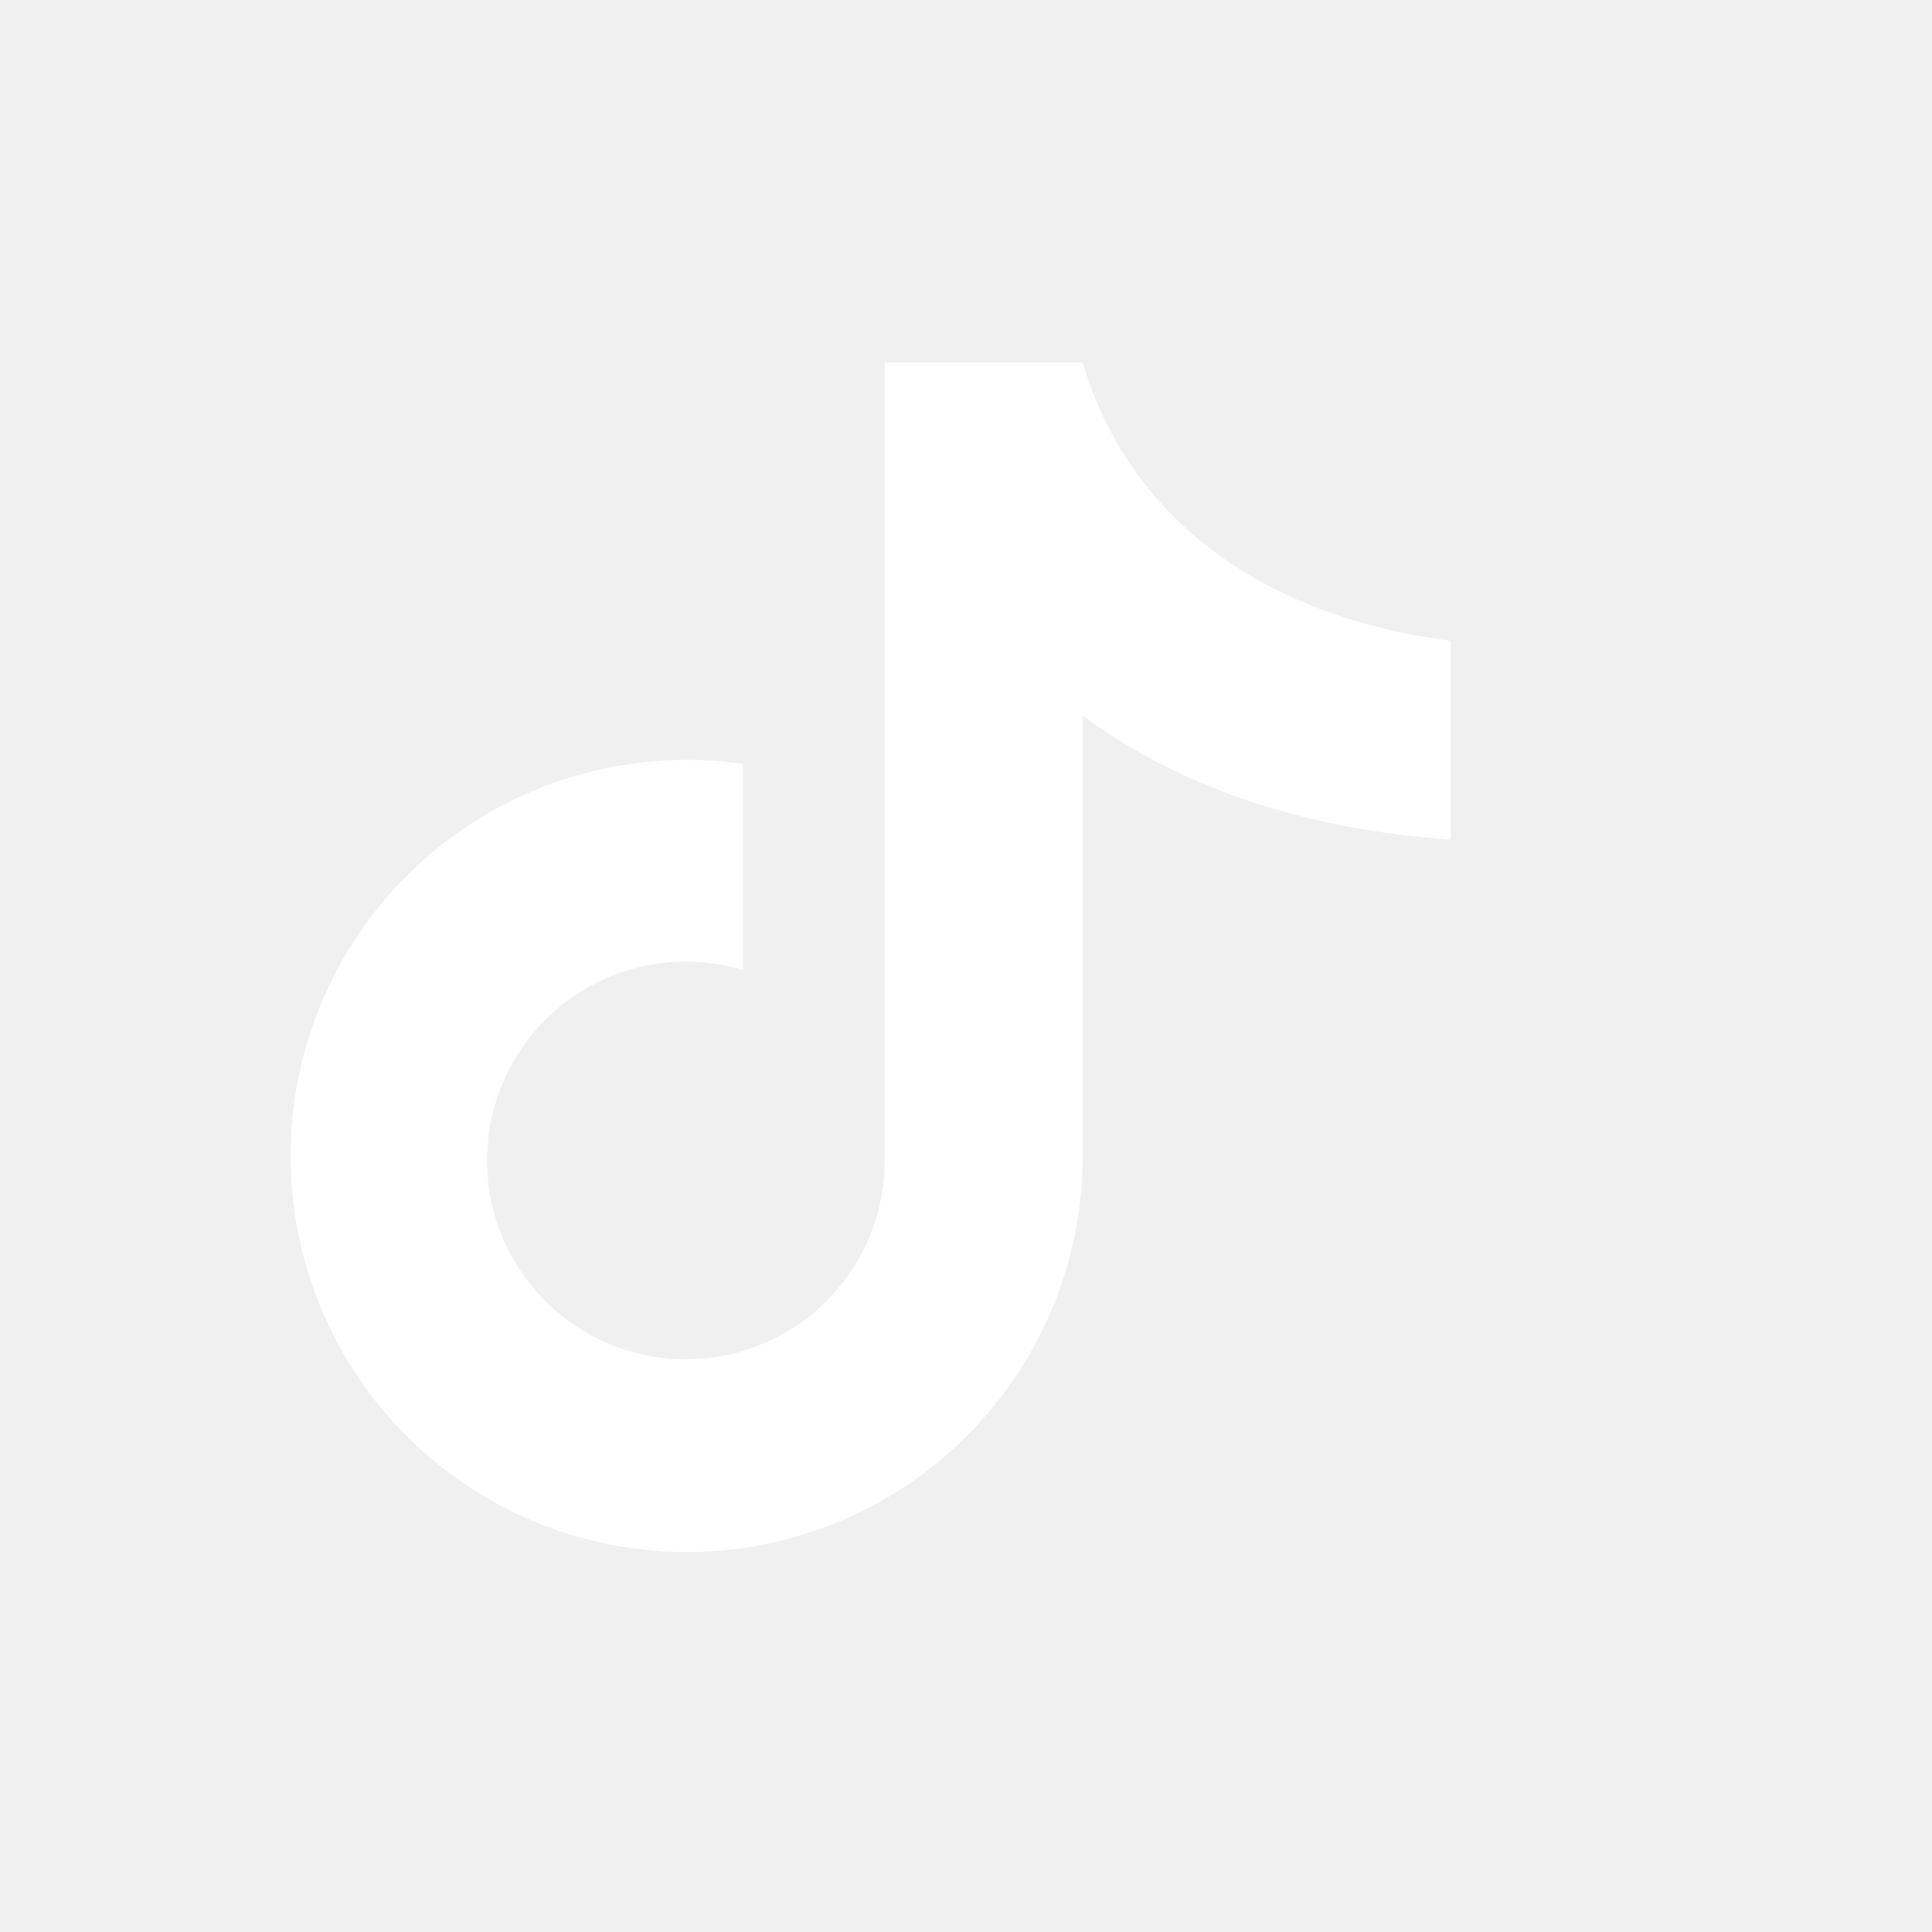
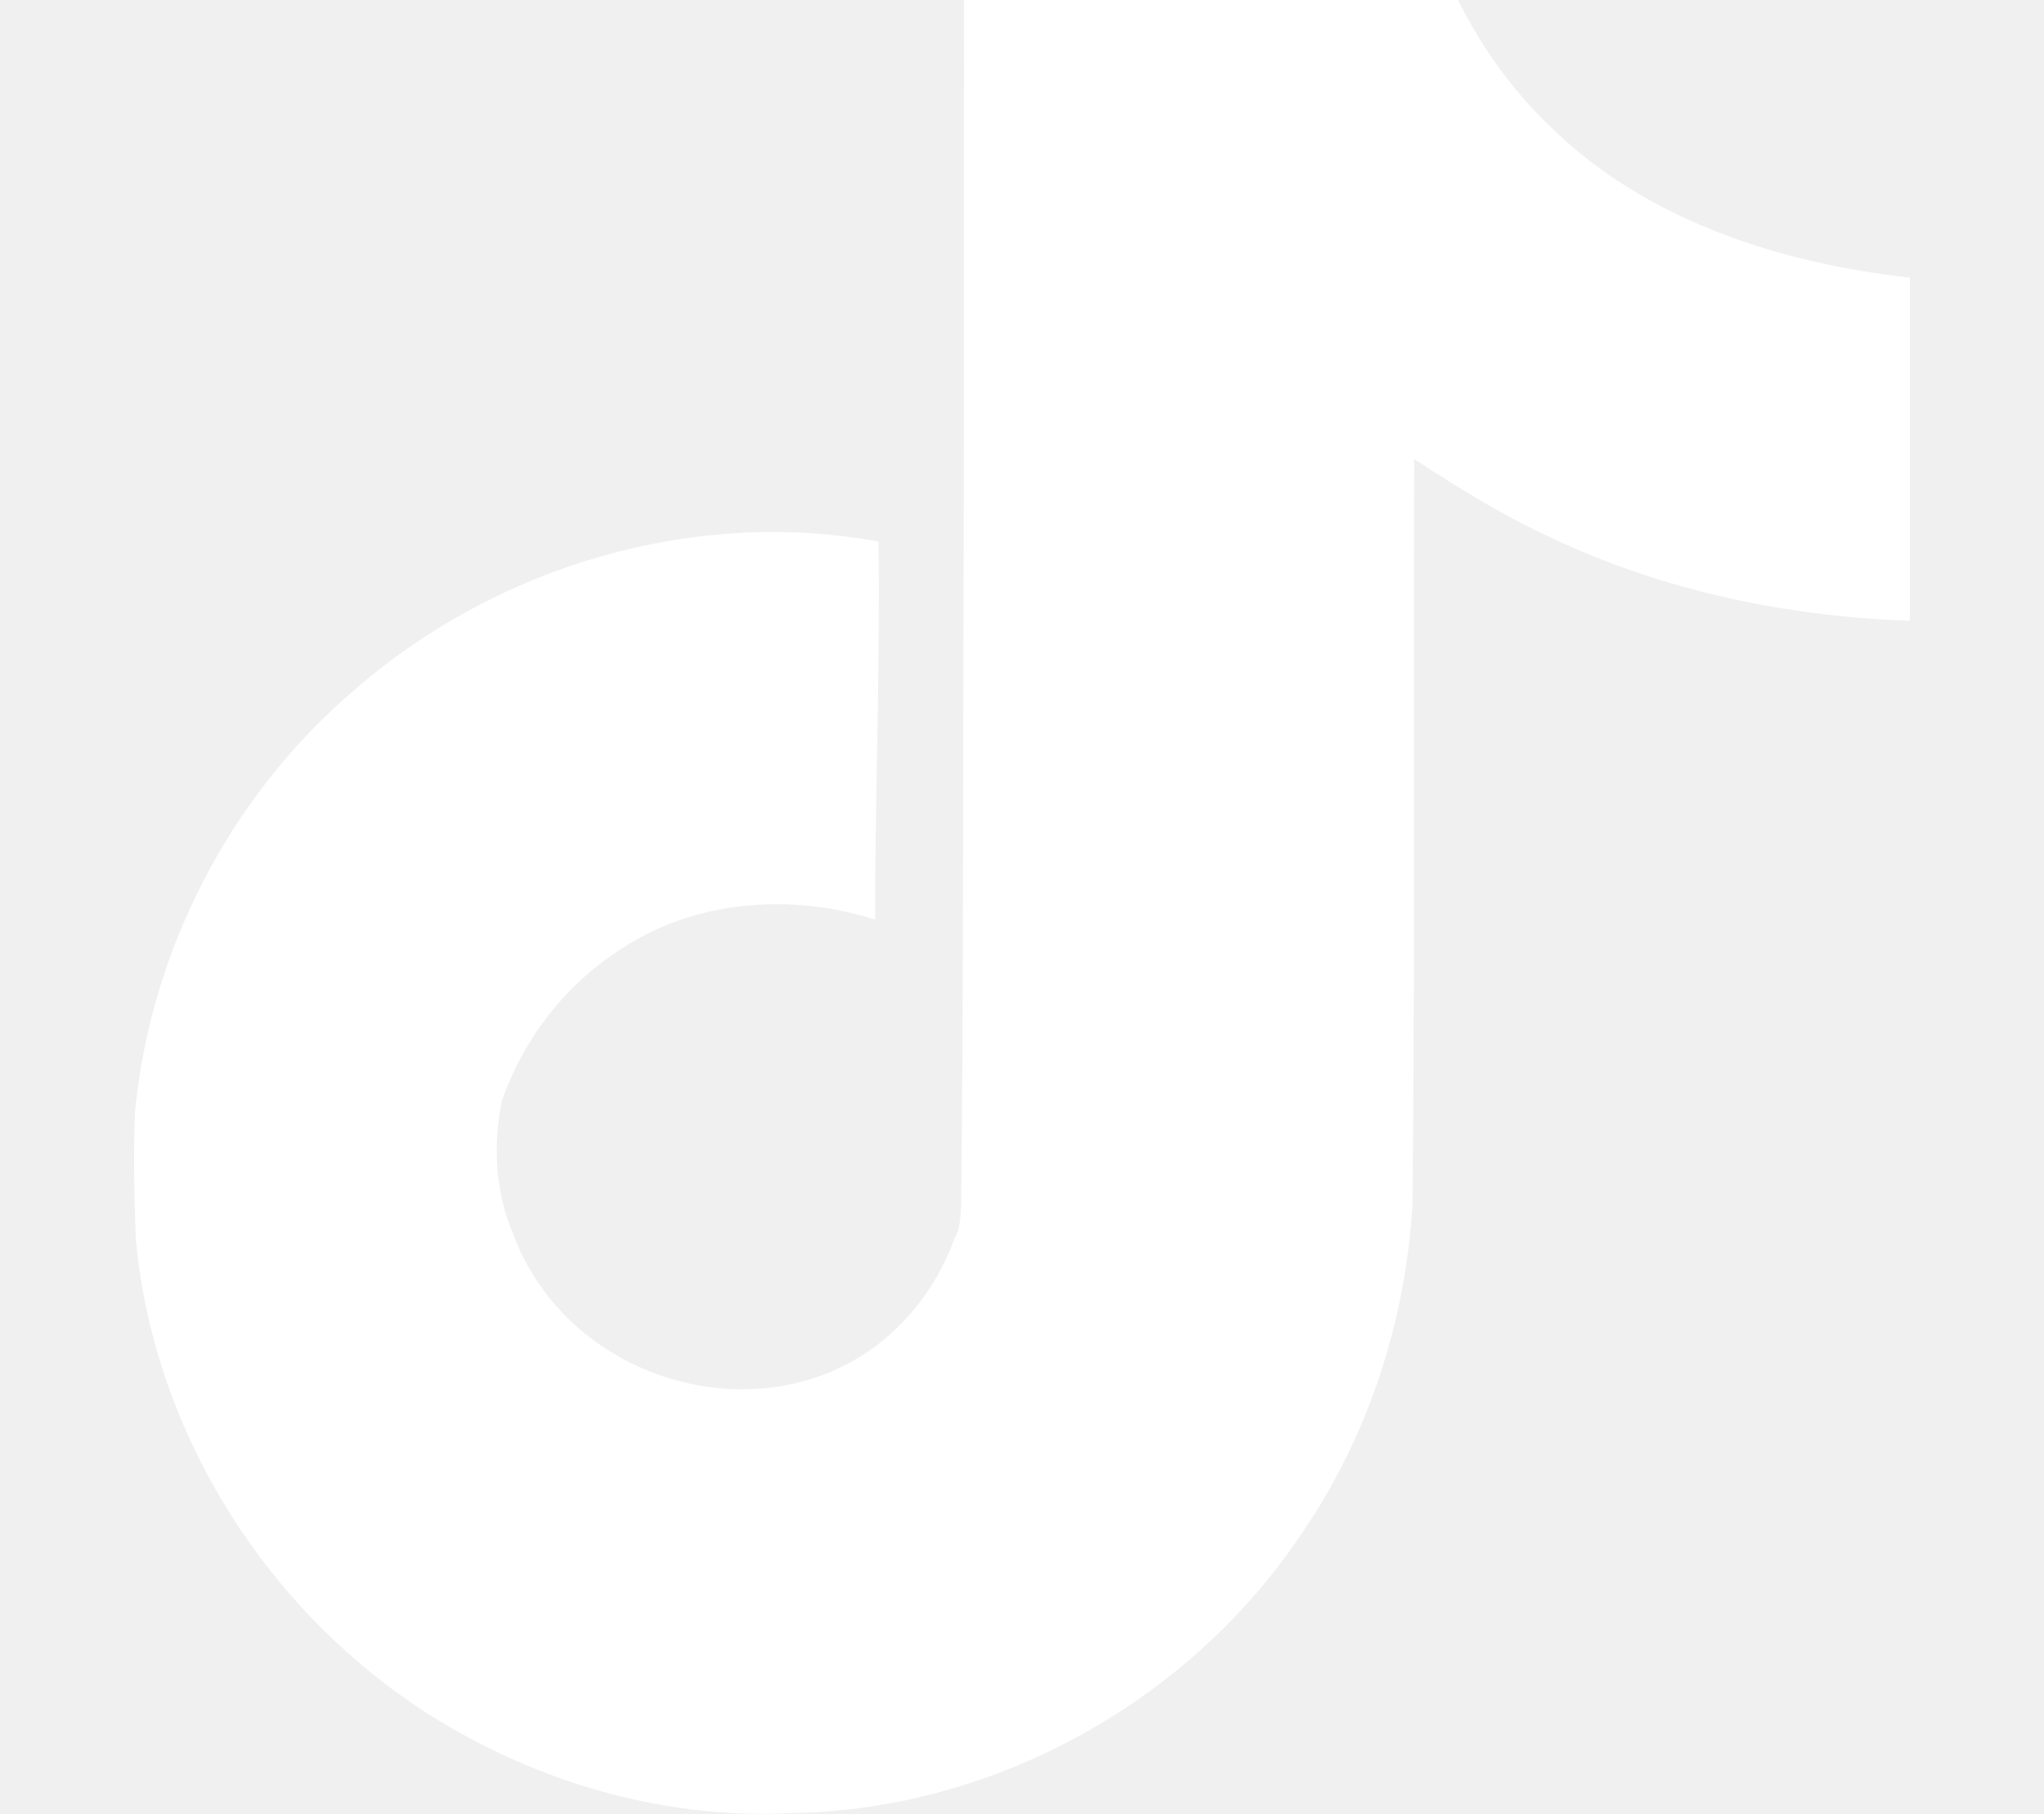
- <svg xmlns="http://www.w3.org/2000/svg" viewBox="0 0 24 24" role="img" aria-hidden="true">
-   <path fill="#fff" d="M13.45 4.5v9.86a4.92 4.92 0 1 1-4.22-4.87v2.56a2.47 2.47 0 1 0 1.76 2.36V4.5h2.46Zm0 0c.56 1.92 2.22 3.16 4.57 3.46v2.47c-1.88-.13-3.43-.69-4.57-1.54V4.5Z" />
+ <svg xmlns="http://www.w3.org/2000/svg" viewBox="0 2.7 24 21.3" preserveAspectRatio="xMidYMid meet" role="img" aria-hidden="true">
+   <path fill="#fff" d="M12.525.02c1.31-.02 2.61-.01 3.91-.02.08 1.53.63 3.09 1.75 4.17 1.12 1.11 2.7 1.62 4.24 1.79v4.03c-1.44-.05-2.89-.35-4.2-.97-.57-.26-1.1-.59-1.62-.93-.01 2.92.01 5.84-.02 8.75-.08 1.4-.54 2.79-1.35 3.94-1.31 1.92-3.58 3.17-5.91 3.21-1.43.08-2.86-.31-4.08-1.03-2.02-1.19-3.44-3.37-3.65-5.71-.02-.5-.03-1-.01-1.49.18-1.9 1.12-3.72 2.58-4.96 1.66-1.45 3.98-2.14 6.15-1.74.02 1.48-.04 2.96-.04 4.44-.99-.32-2.15-.23-3.02.37-.63.41-1.11 1.04-1.36 1.75-.11.52-.08 1.08.13 1.57.2.55.59 1.02 1.06 1.33.84.56 1.96.67 2.86.2.59-.31 1.03-.84 1.26-1.47.07-.12.07-.25.08-.38.03-2.57.02-5.13.03-7.7.01-2.9-.01-5.8.02-8.7.01-2.9-.01-5.8.02-8.7Z" />
</svg>
